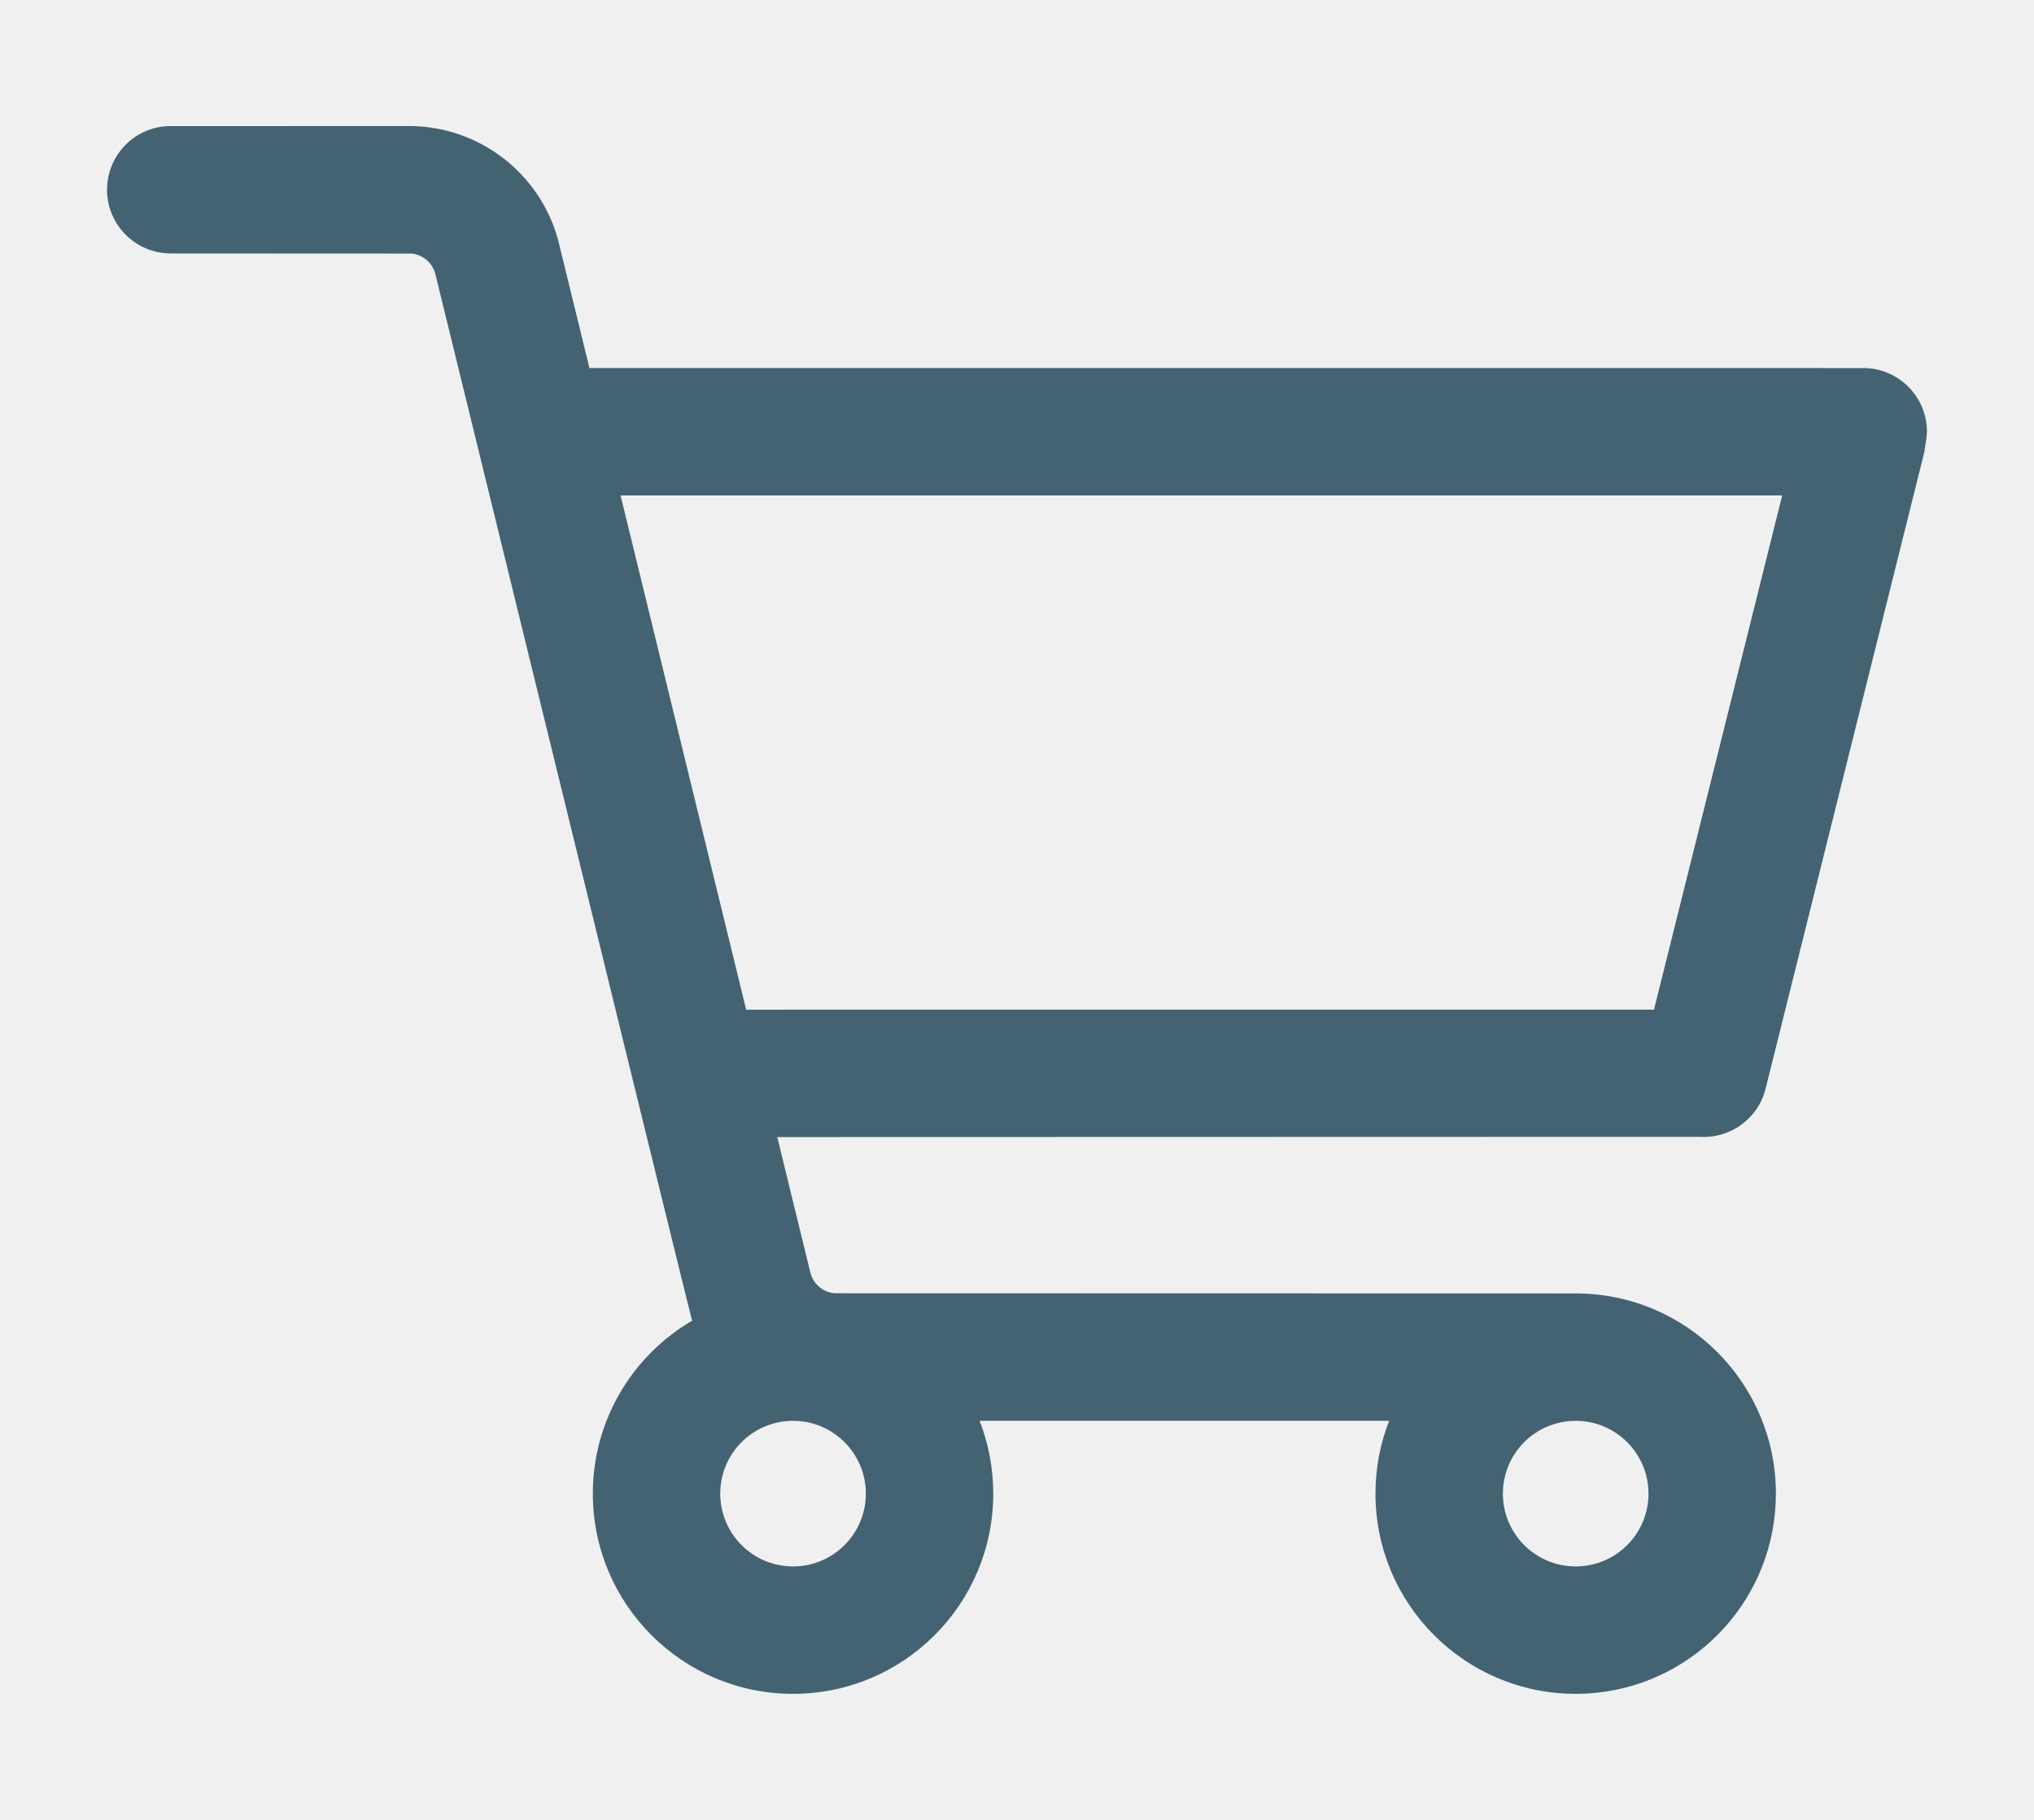
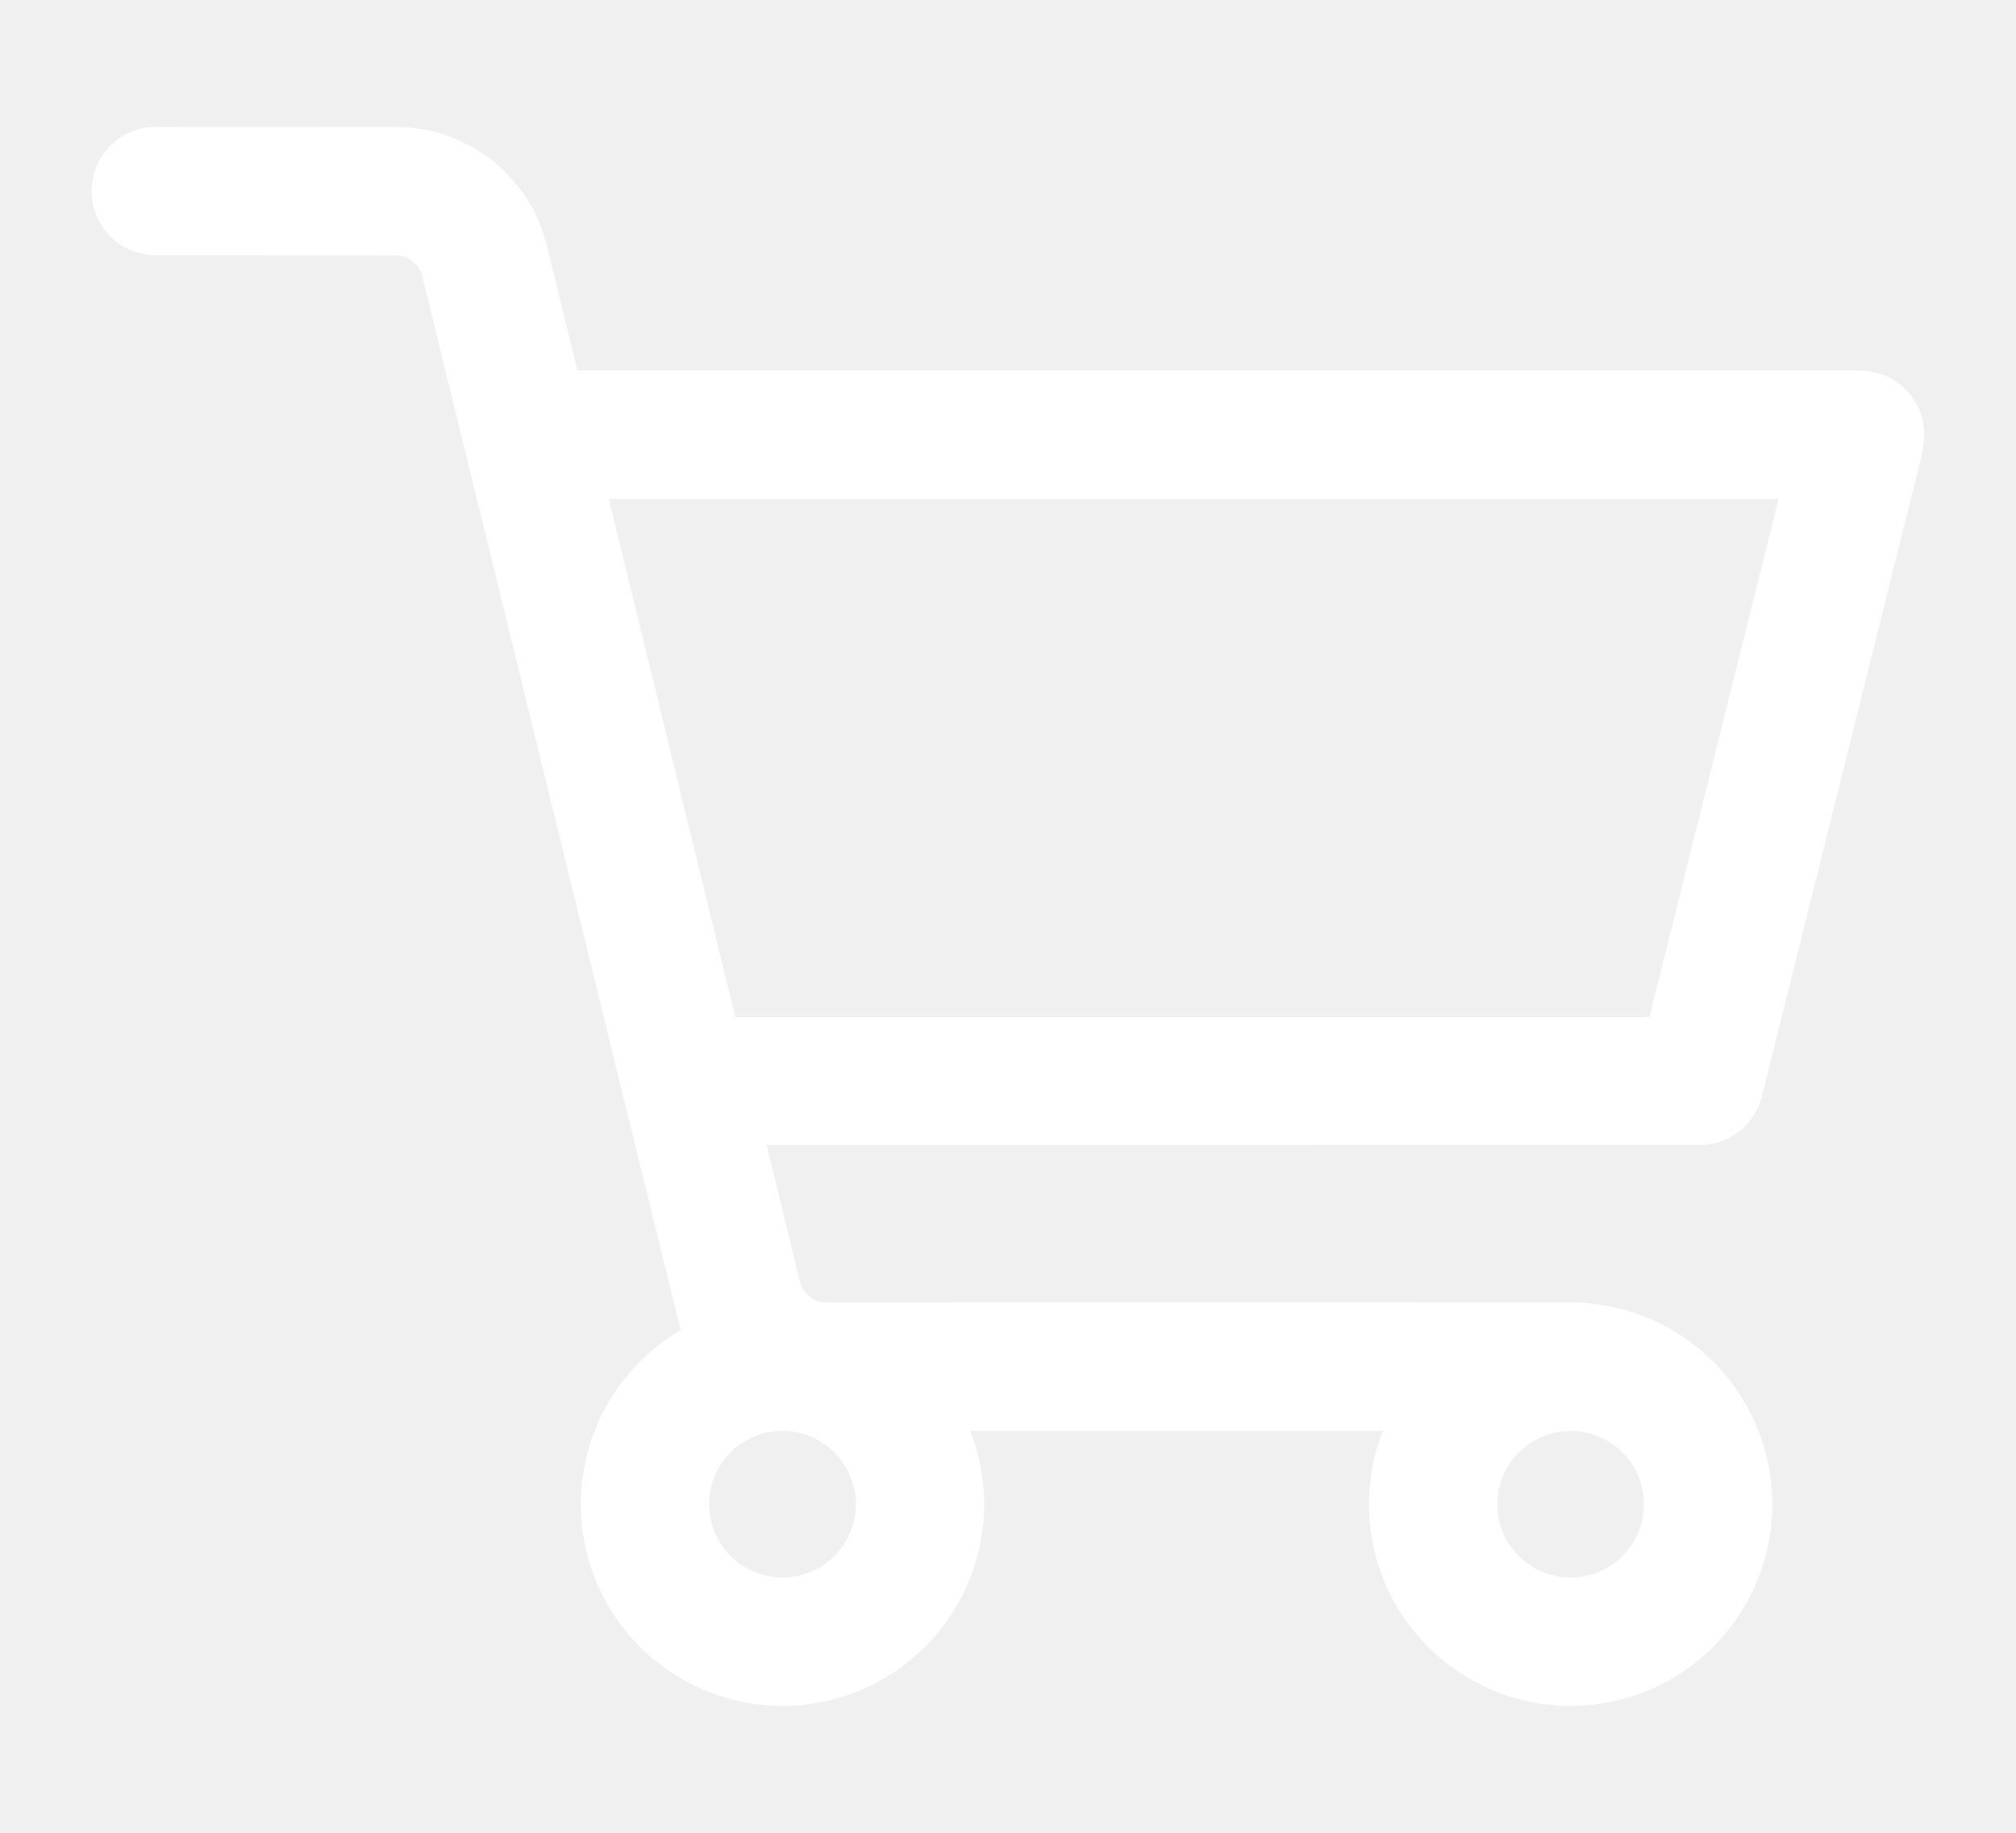
- <svg xmlns="http://www.w3.org/2000/svg" id="Capa_1" enable-background="new 0 0 509.3 509.3" height="17" viewBox="0 0 509.3 509.3" width="19">
+ <svg xmlns="http://www.w3.org/2000/svg" id="Capa_1" enable-background="new 0 0 509.3 509.3" height="20" viewBox="0 0 509.3 509.3" width="22">
  <g>
    <g id="Export-_x28_Final---R1_x29__10_">
      <g id="cart_1_">
-         <path id="body_7_" d="m248.005 418.001c0 30.944-25.085 56.029-56.029 56.029s-56.029-25.085-56.029-56.029c0-20.645 11.166-38.683 27.789-48.402-.302-.801-24.252-98.416-71.848-292.845-.78-3.193-3.502-5.502-6.725-5.796l-67.336-.032c-9.845-.001-17.827-7.982-17.827-17.828 0-9.518 7.458-17.293 16.849-17.801l67.616-.026c19.501 0 36.534 13.025 41.717 31.71l8.816 36.014 356.474.003c9.846 0 17.827 7.982 17.827 17.827 0 .709-.235 2.567-.705 5.575l-44.447 178.267c-2.119 8.499-10.011 14.039-18.454 13.48l-258.135.065 9.263 37.915c.78 3.193 3.502 5.502 6.725 5.796l207.451.048c30.944 0 56.029 25.085 56.029 56.029 0 29.001-22.033 52.855-50.273 55.737-1.892.193-3.813.292-5.756.292-30.944 0-56.029-25.085-56.029-56.029 0-7.194 1.356-14.071 3.825-20.389h-114.614c2.47 6.319 3.826 13.196 3.826 20.39zm162.994-20.375c-11.252 0-20.374 9.122-20.374 20.374s9.122 20.374 20.374 20.374 20.374-9.122 20.374-20.374-9.122-20.374-20.374-20.374zm-219.024 0c-11.252 0-20.374 9.122-20.374 20.374s9.122 20.374 20.374 20.374 20.374-9.122 20.374-20.374c.001-11.252-9.121-20.374-20.374-20.374zm276.815-258.977h-325.081l35.146 143.919 254.057-.01z" fill="#436372" />
+         <path id="body_7_" d="m248.005 418.001c0 30.944-25.085 56.029-56.029 56.029s-56.029-25.085-56.029-56.029c0-20.645 11.166-38.683 27.789-48.402-.302-.801-24.252-98.416-71.848-292.845-.78-3.193-3.502-5.502-6.725-5.796l-67.336-.032c-9.845-.001-17.827-7.982-17.827-17.828 0-9.518 7.458-17.293 16.849-17.801l67.616-.026c19.501 0 36.534 13.025 41.717 31.71l8.816 36.014 356.474.003c9.846 0 17.827 7.982 17.827 17.827 0 .709-.235 2.567-.705 5.575l-44.447 178.267c-2.119 8.499-10.011 14.039-18.454 13.48l-258.135.065 9.263 37.915c.78 3.193 3.502 5.502 6.725 5.796l207.451.048c30.944 0 56.029 25.085 56.029 56.029 0 29.001-22.033 52.855-50.273 55.737-1.892.193-3.813.292-5.756.292-30.944 0-56.029-25.085-56.029-56.029 0-7.194 1.356-14.071 3.825-20.389h-114.614c2.47 6.319 3.826 13.196 3.826 20.39zm162.994-20.375c-11.252 0-20.374 9.122-20.374 20.374s9.122 20.374 20.374 20.374 20.374-9.122 20.374-20.374-9.122-20.374-20.374-20.374zm-219.024 0c-11.252 0-20.374 9.122-20.374 20.374s9.122 20.374 20.374 20.374 20.374-9.122 20.374-20.374c.001-11.252-9.121-20.374-20.374-20.374zm276.815-258.977h-325.081l35.146 143.919 254.057-.01z" fill="#fff" />
      </g>
    </g>
  </g>
</svg>
